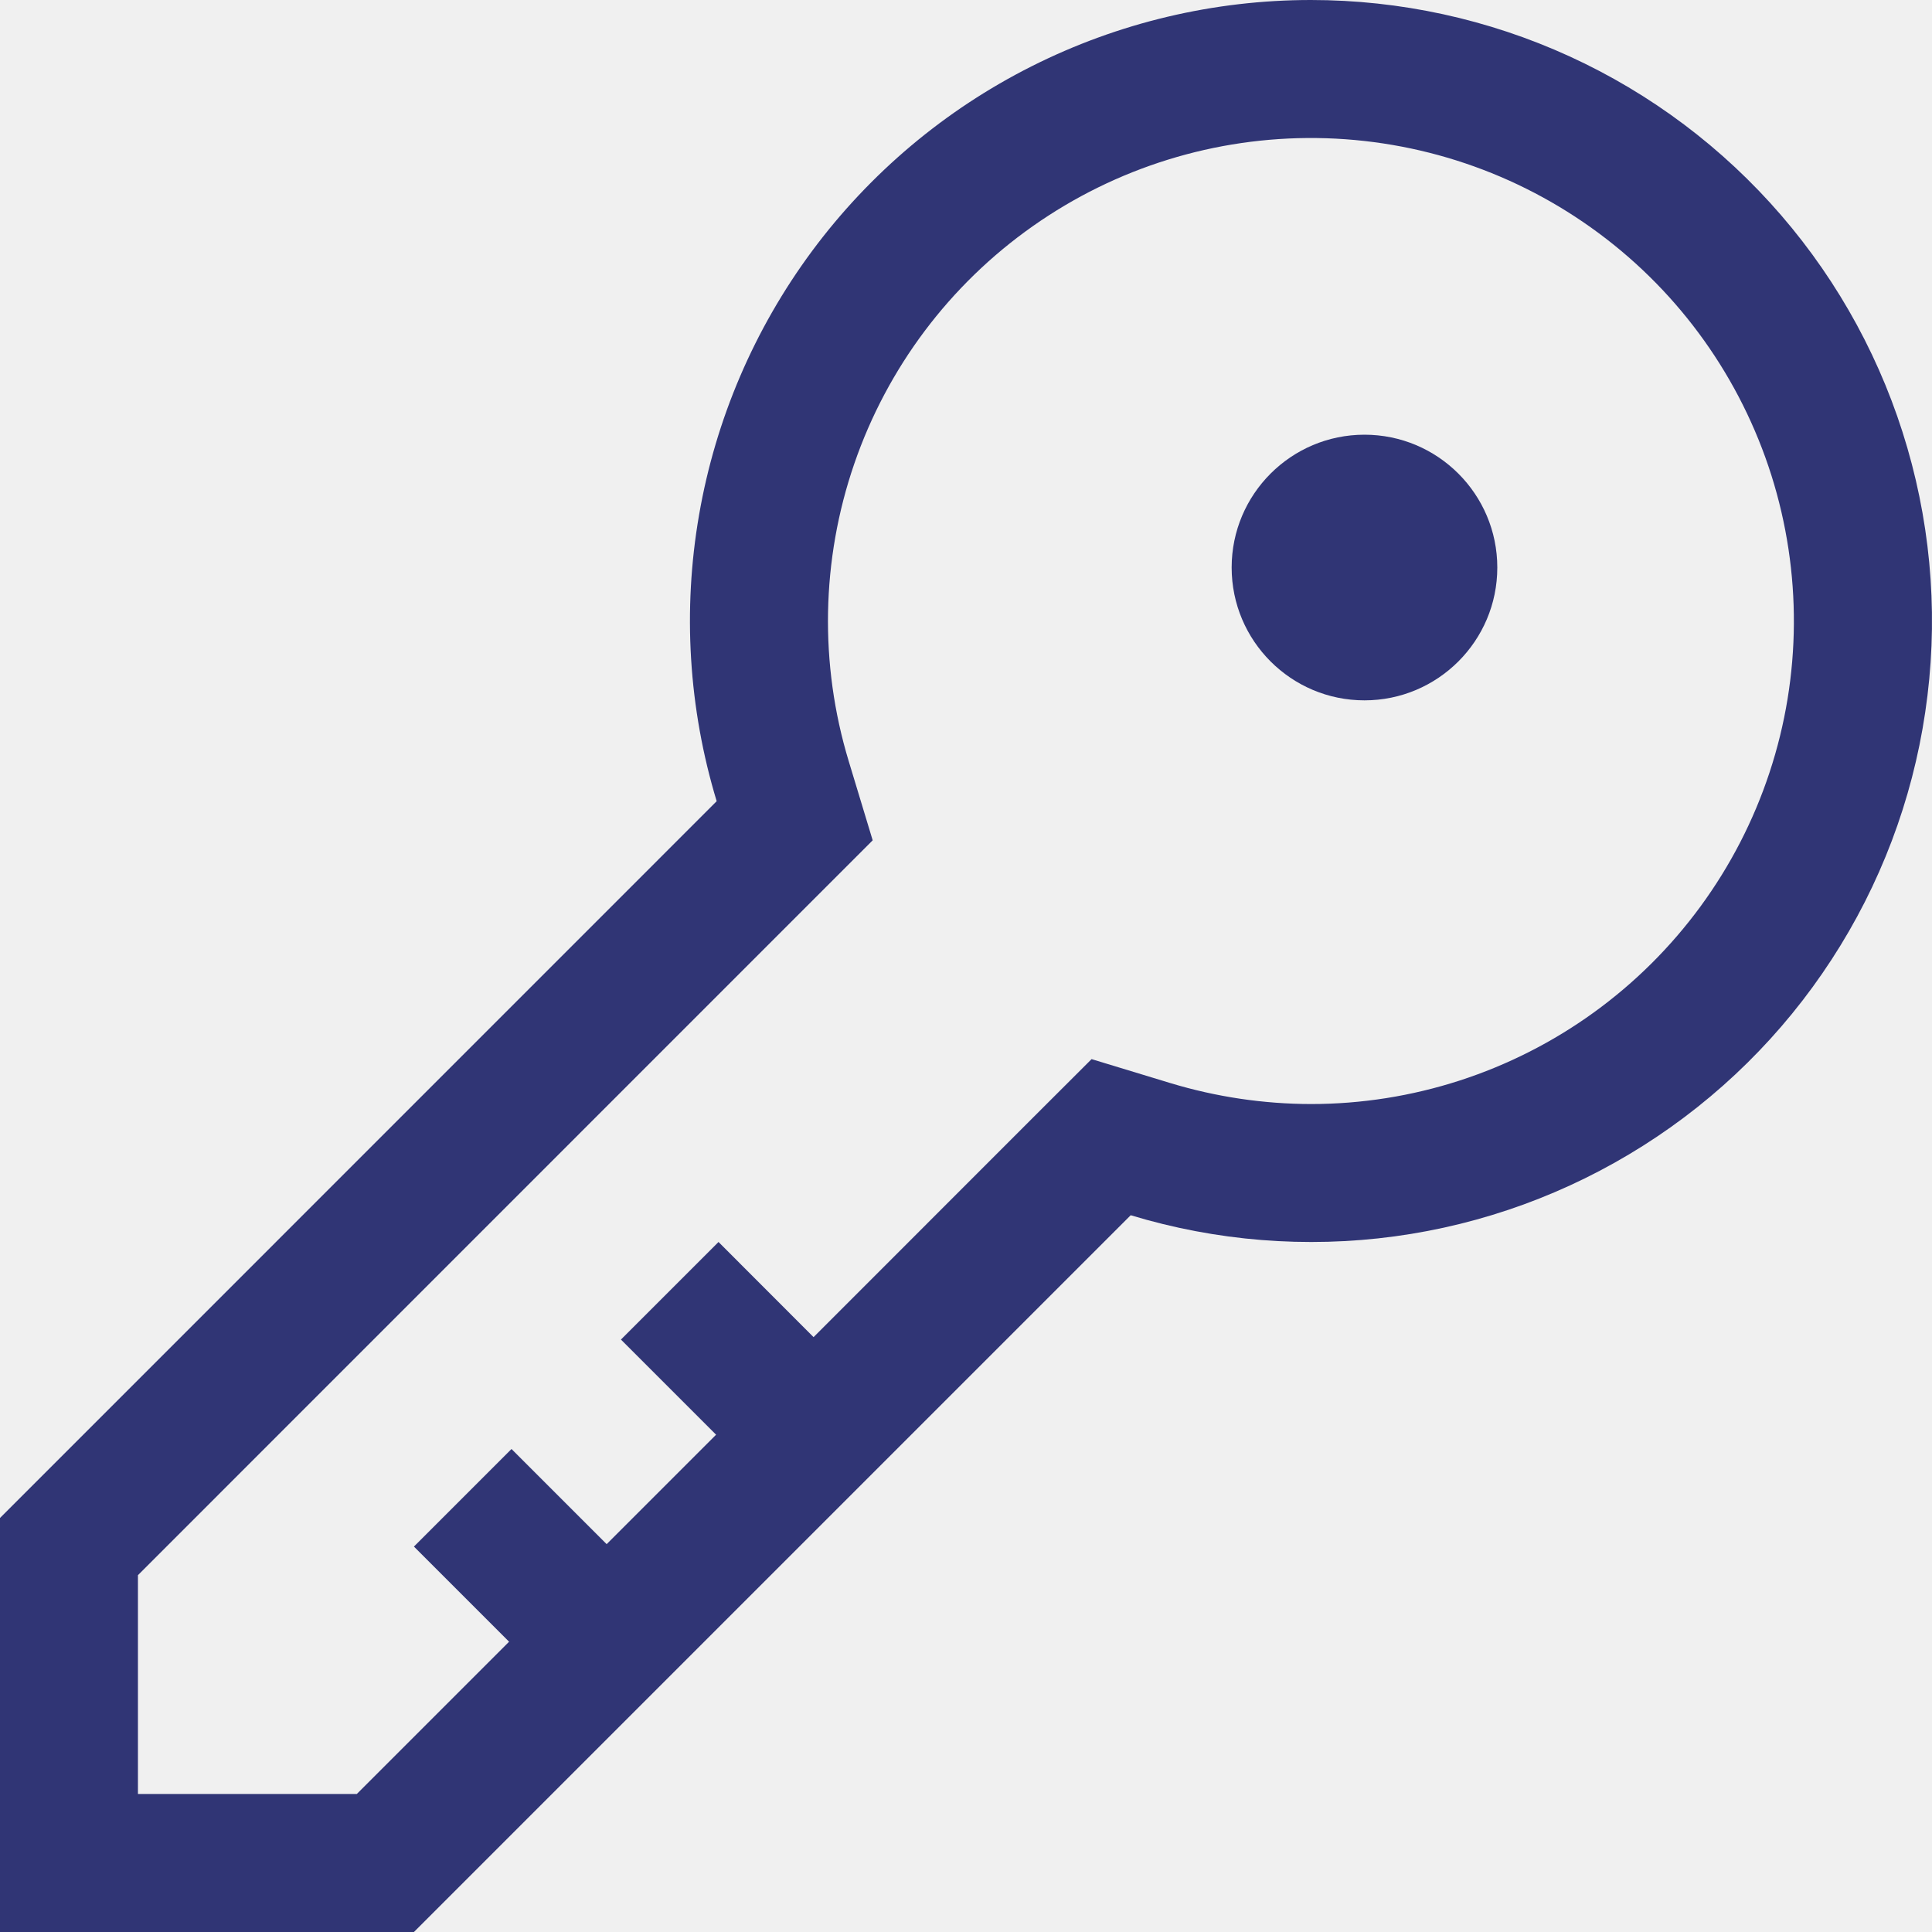
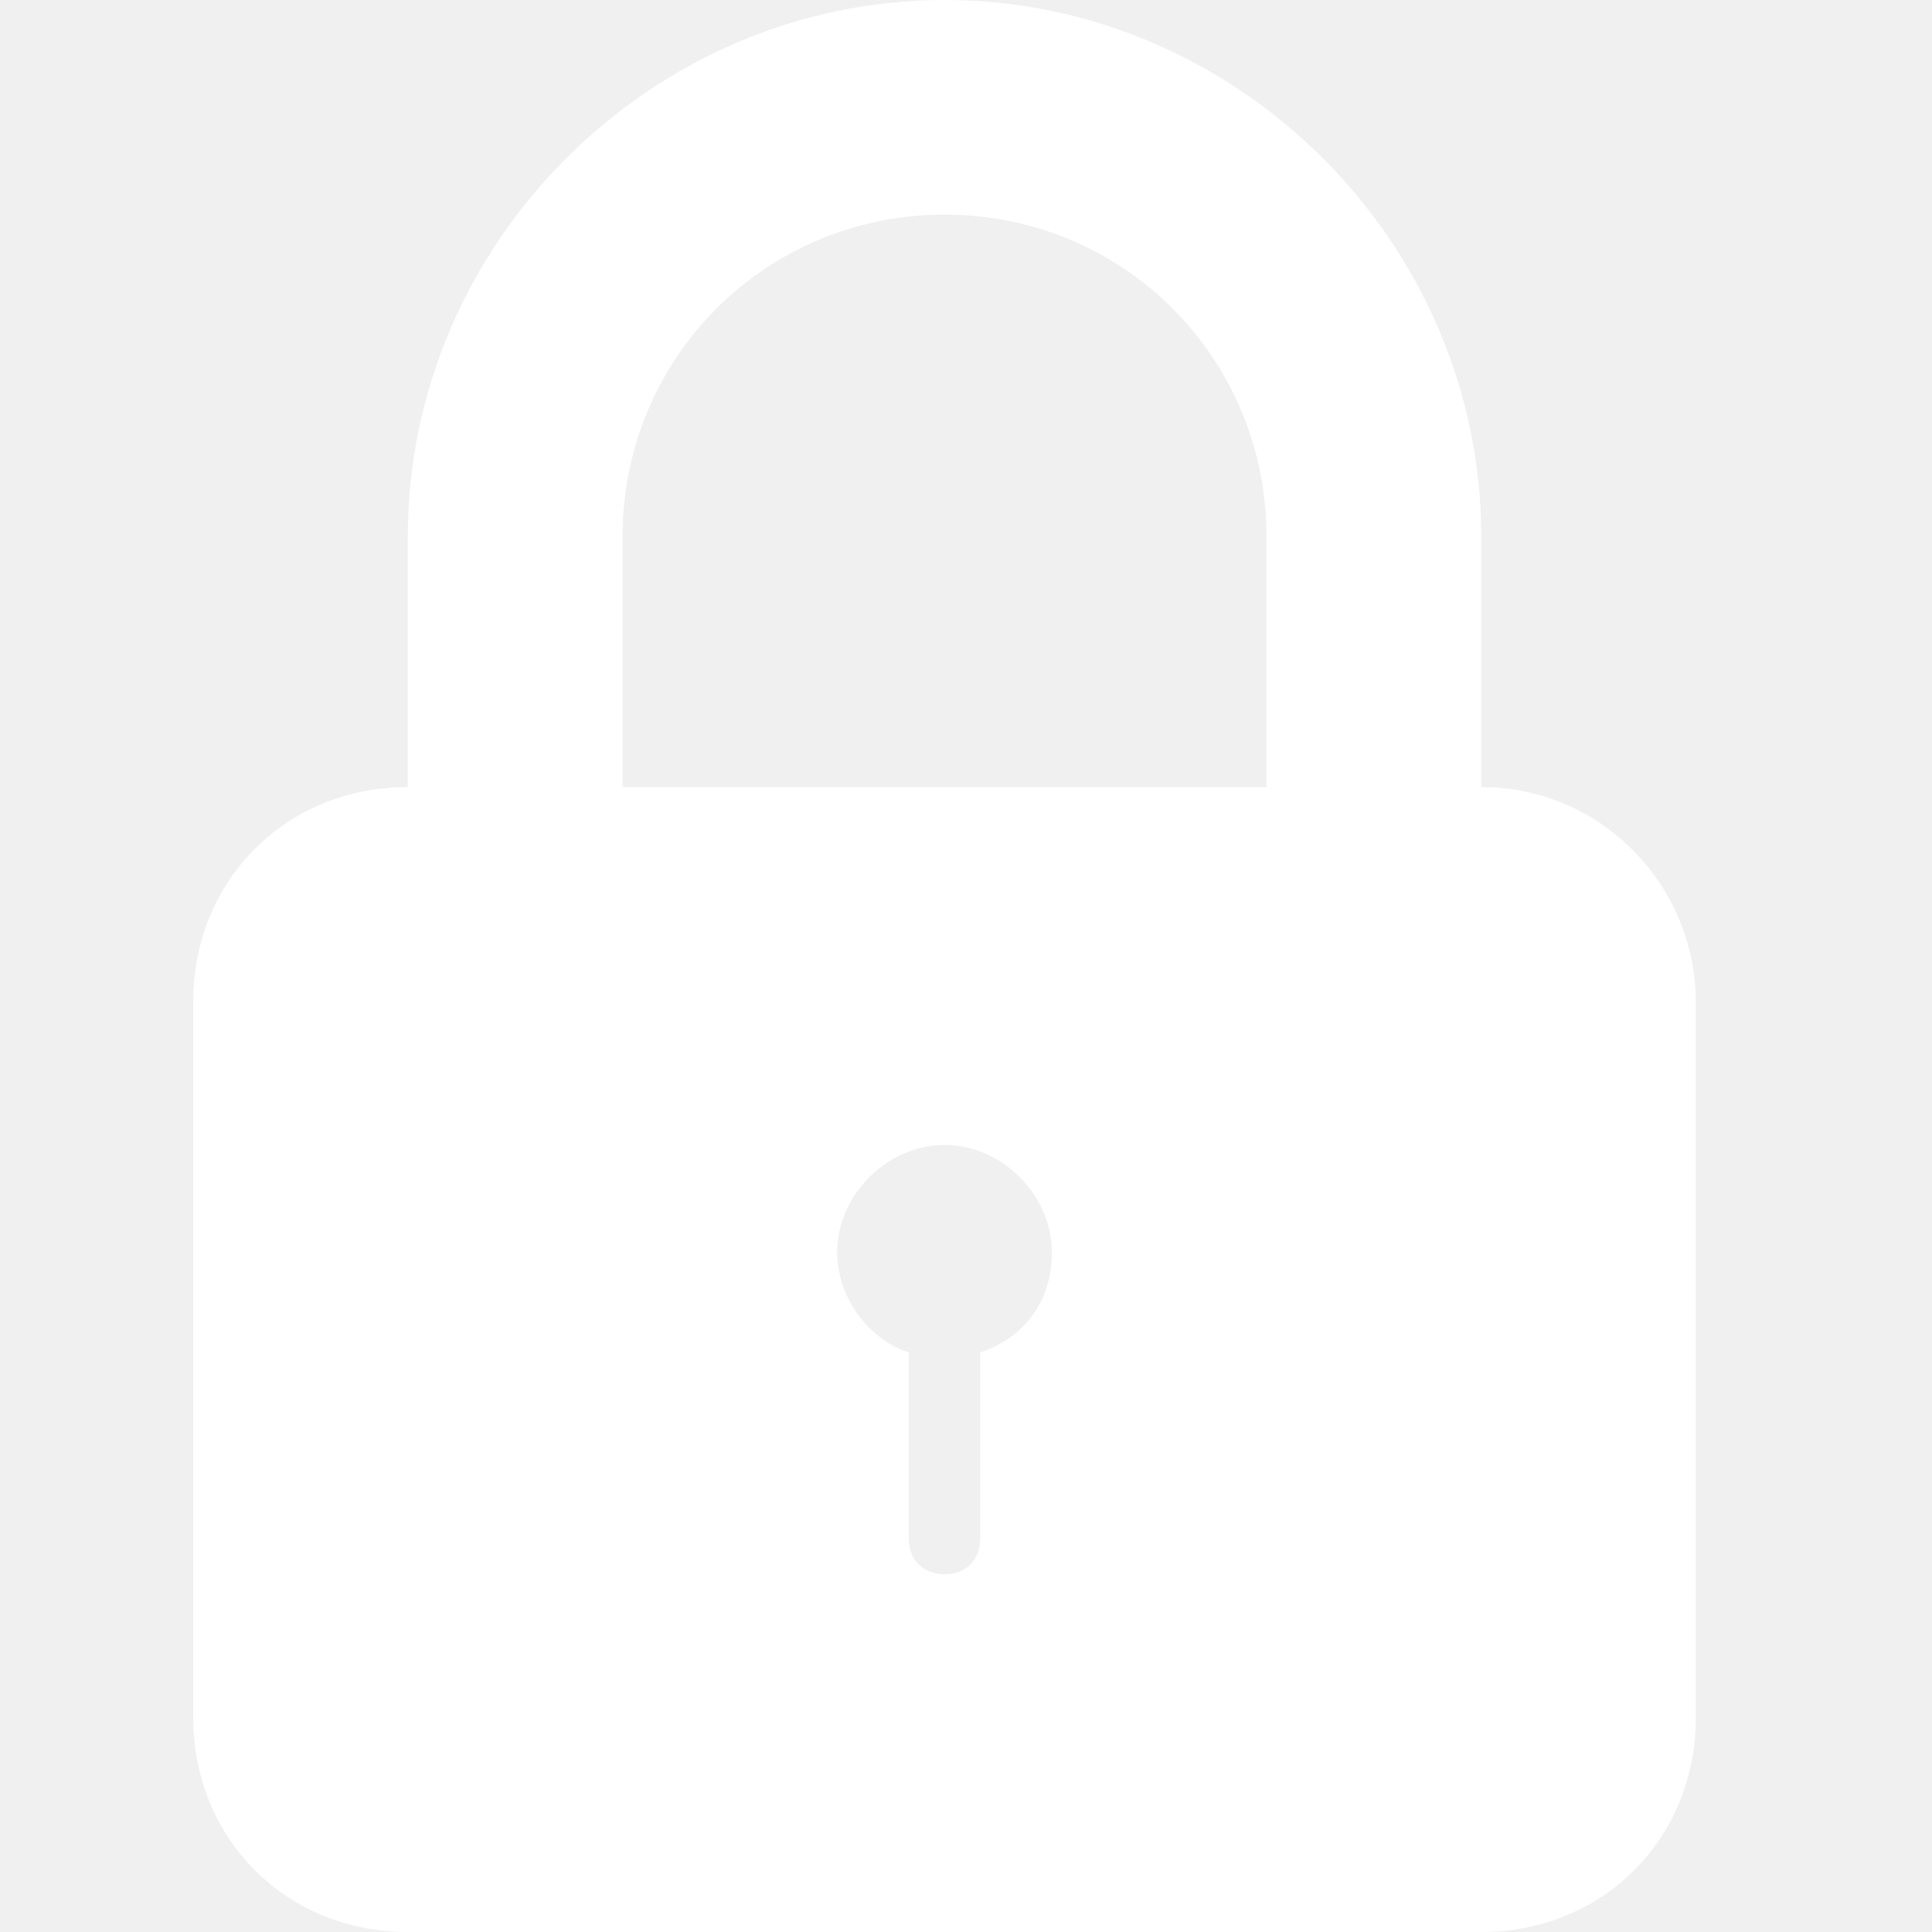
- <svg xmlns="http://www.w3.org/2000/svg" width="21" height="21" viewBox="0 0 20 20" fill="none">
-   <g clip-path="url(#clip0_345_28)">
-     <path d="M13.57 3.21303e-07C12.566 -0 11.576 0.235 10.68 0.686C9.783 1.137 9.005 1.792 8.407 2.598C7.809 3.405 7.408 4.34 7.237 5.329C7.065 6.318 7.128 7.334 7.419 8.294L0 15.714V20H4.285L11.705 12.58C12.589 12.848 13.52 12.923 14.436 12.799C15.352 12.675 16.23 12.354 17.01 11.86C17.791 11.366 18.456 10.709 18.96 9.934C19.464 9.16 19.795 8.286 19.93 7.372C20.066 6.458 20.003 5.525 19.745 4.637C19.488 3.75 19.042 2.928 18.439 2.229C17.835 1.529 17.088 0.968 16.247 0.583C15.407 0.199 14.494 -0 13.57 3.21303e-07V3.21303e-07ZM13.57 11.429C13.078 11.428 12.589 11.355 12.119 11.213L11.3 10.964L10.694 11.569L8.422 13.842L7.438 12.857L6.428 13.867L7.413 14.852L6.28 15.985L5.295 15L4.285 16.01L5.27 16.995L3.694 18.571H1.428V16.306L8.429 9.304L9.034 8.699L8.786 7.88C8.481 6.874 8.501 5.796 8.843 4.802C9.185 3.807 9.832 2.946 10.692 2.341C11.552 1.735 12.581 1.416 13.632 1.429C14.684 1.442 15.704 1.786 16.549 2.413C17.394 3.039 18.019 3.916 18.337 4.919C18.654 5.922 18.648 6.999 18.318 7.997C17.988 8.996 17.351 9.865 16.499 10.481C15.647 11.097 14.622 11.429 13.57 11.429V11.429Z" fill="#303575" />
-     <path d="M14.125 7.25C14.884 7.25 15.5 6.634 15.5 5.875C15.5 5.116 14.884 4.5 14.125 4.5C13.366 4.5 12.75 5.116 12.75 5.875C12.75 6.634 13.366 7.25 14.125 7.25Z" fill="#303575" />
-   </g>
-   <defs>
-     <clipPath id="clip0_345_28">
-       <rect width="20" height="20" fill="white" />
-     </clipPath>
-   </defs>
+ <svg xmlns="http://www.w3.org/2000/svg" width="13" height="13" viewBox="0 0 13 13" fill="none">
+   <path d="M9.967 5.296V3.611C9.967 1.637 8.33 0 6.356 0C4.382 0 2.744 1.637 2.744 3.611V5.296C1.926 5.296 1.3 5.922 1.3 6.741V11.556C1.3 12.374 1.926 13 2.744 13H9.967C10.785 13 11.411 12.374 11.411 11.556V6.741C11.411 5.97 10.785 5.296 9.967 5.296ZM6.596 9.1V10.352C6.596 10.496 6.5 10.593 6.356 10.593C6.211 10.593 6.115 10.496 6.115 10.352V9.1C5.826 9.004 5.633 8.715 5.633 8.426C5.633 8.041 5.97 7.704 6.356 7.704C6.741 7.704 7.078 8.041 7.078 8.426C7.078 8.763 6.885 9.004 6.596 9.1ZM8.522 5.296H4.189V3.611C4.189 2.407 5.152 1.444 6.356 1.444C7.559 1.444 8.522 2.407 8.522 3.611V5.296H8.522Z" fill="white" />
</svg>
